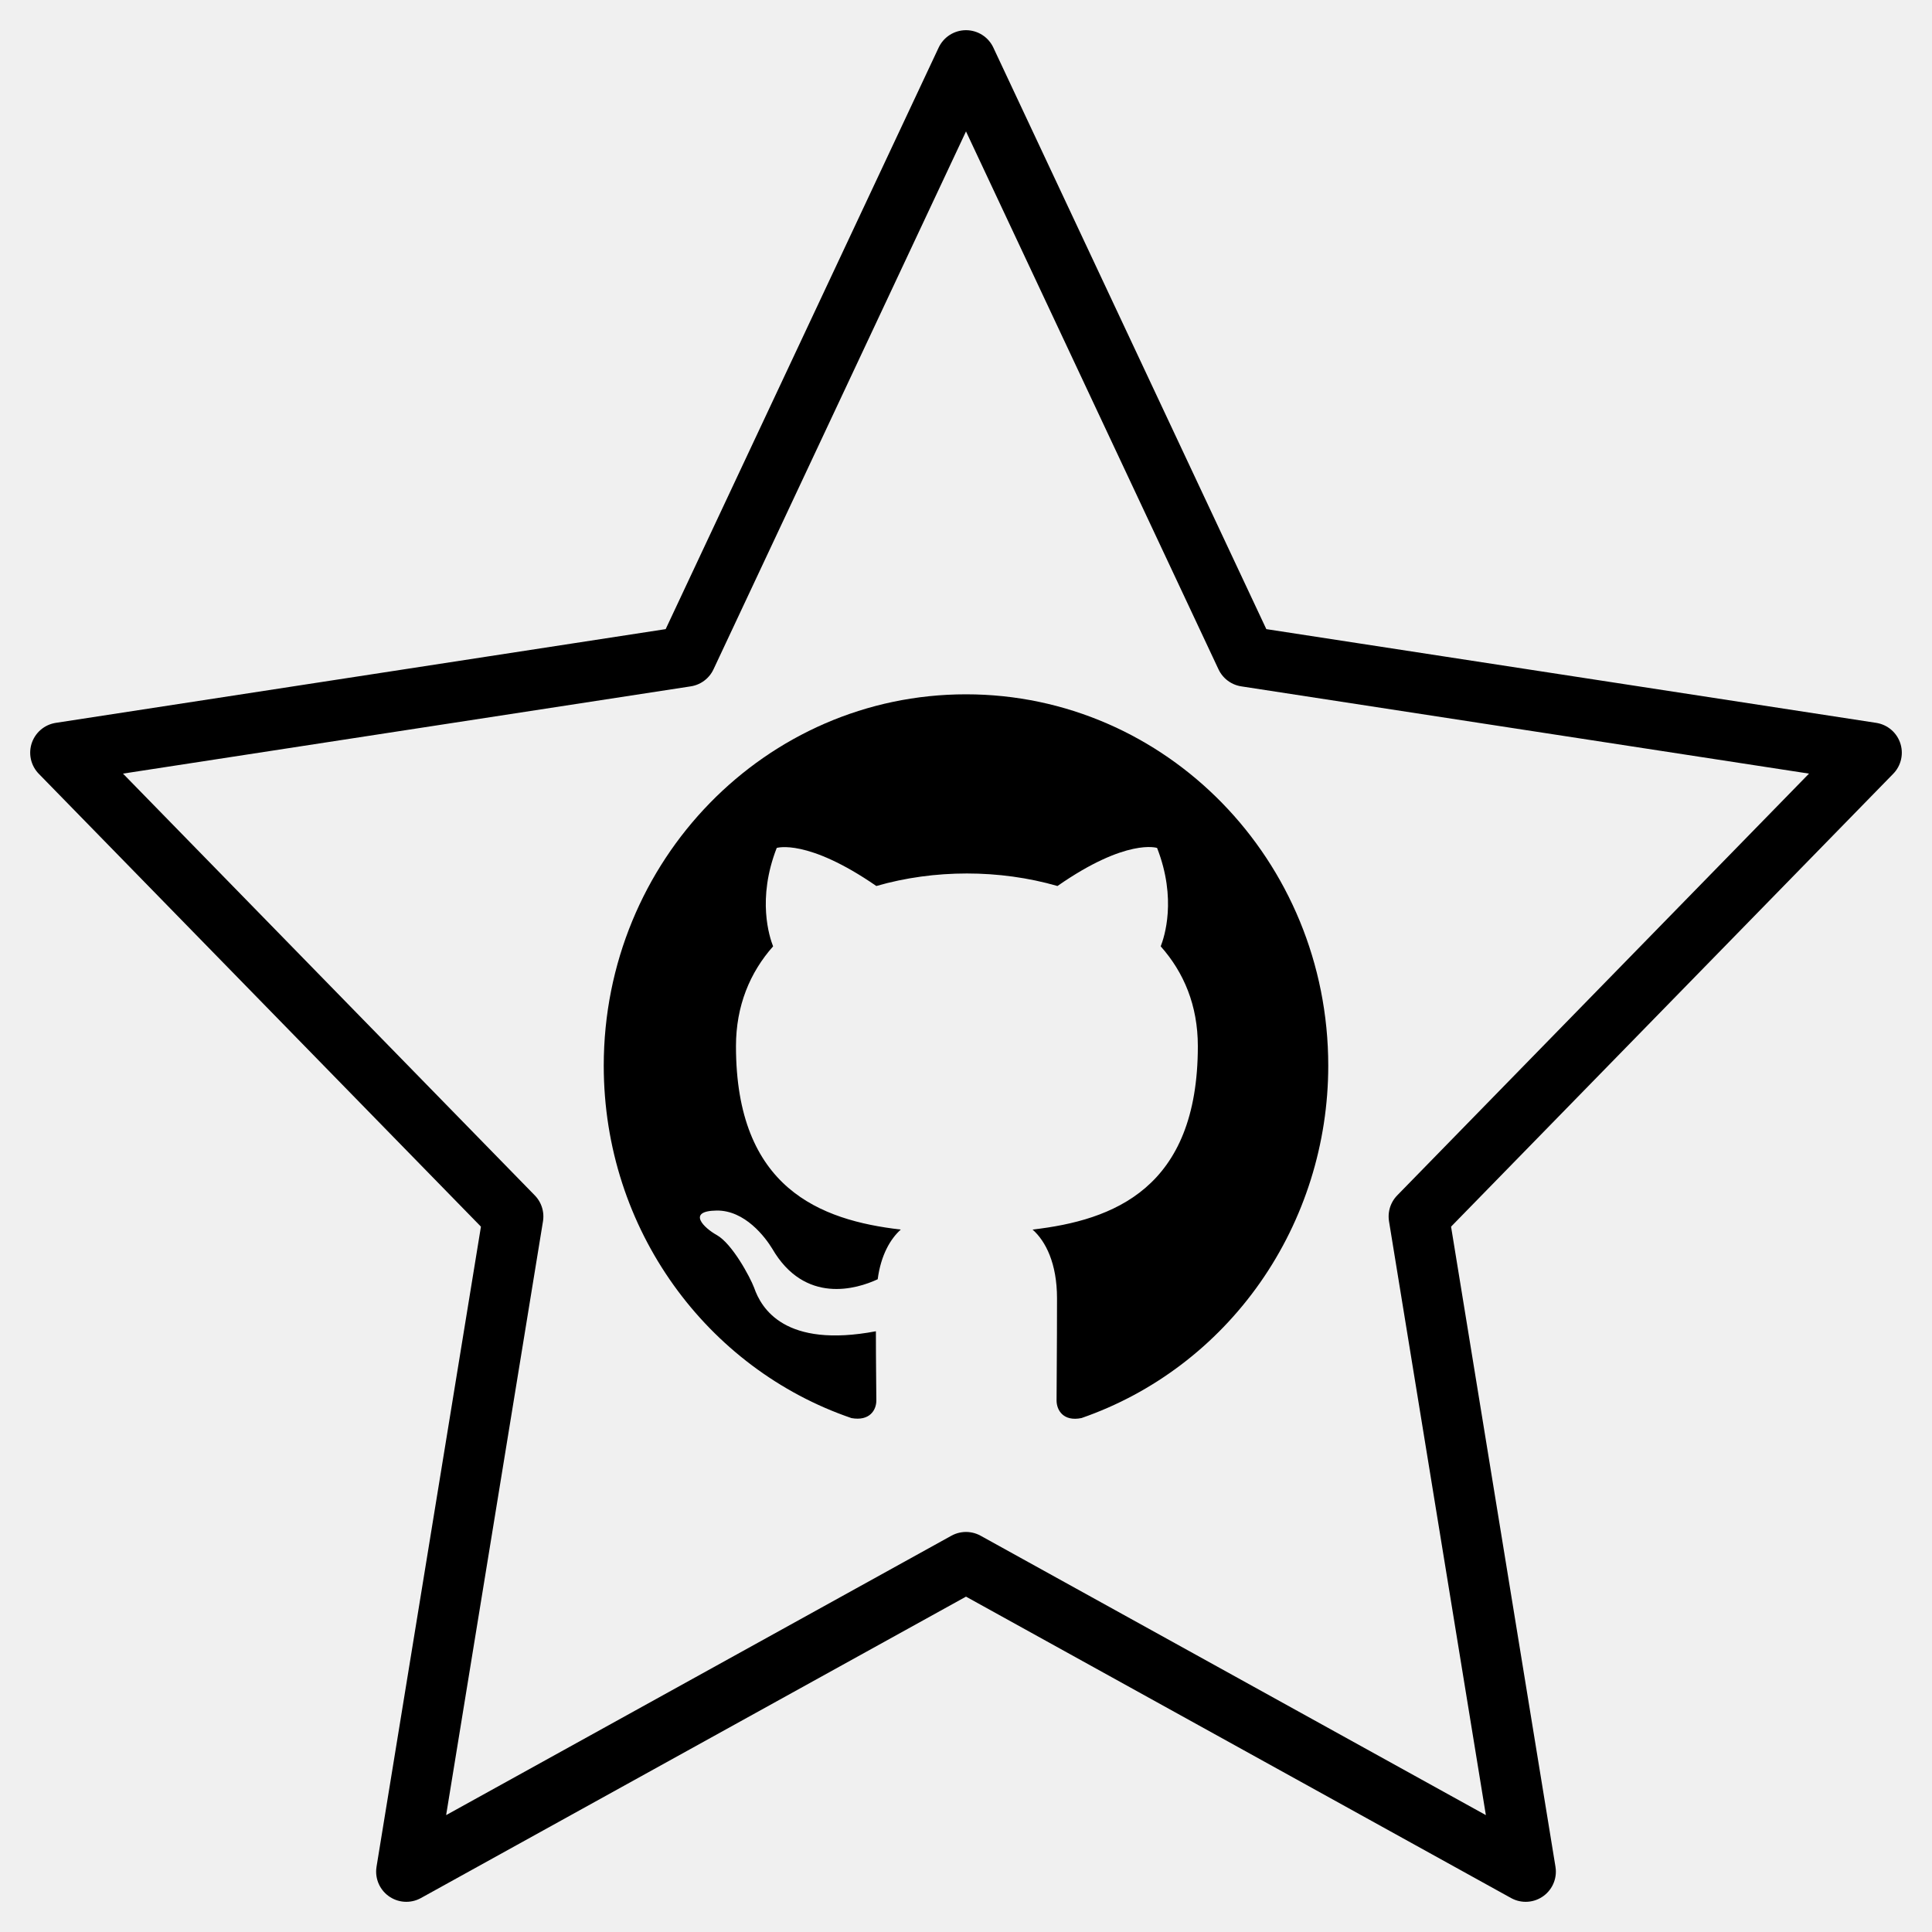
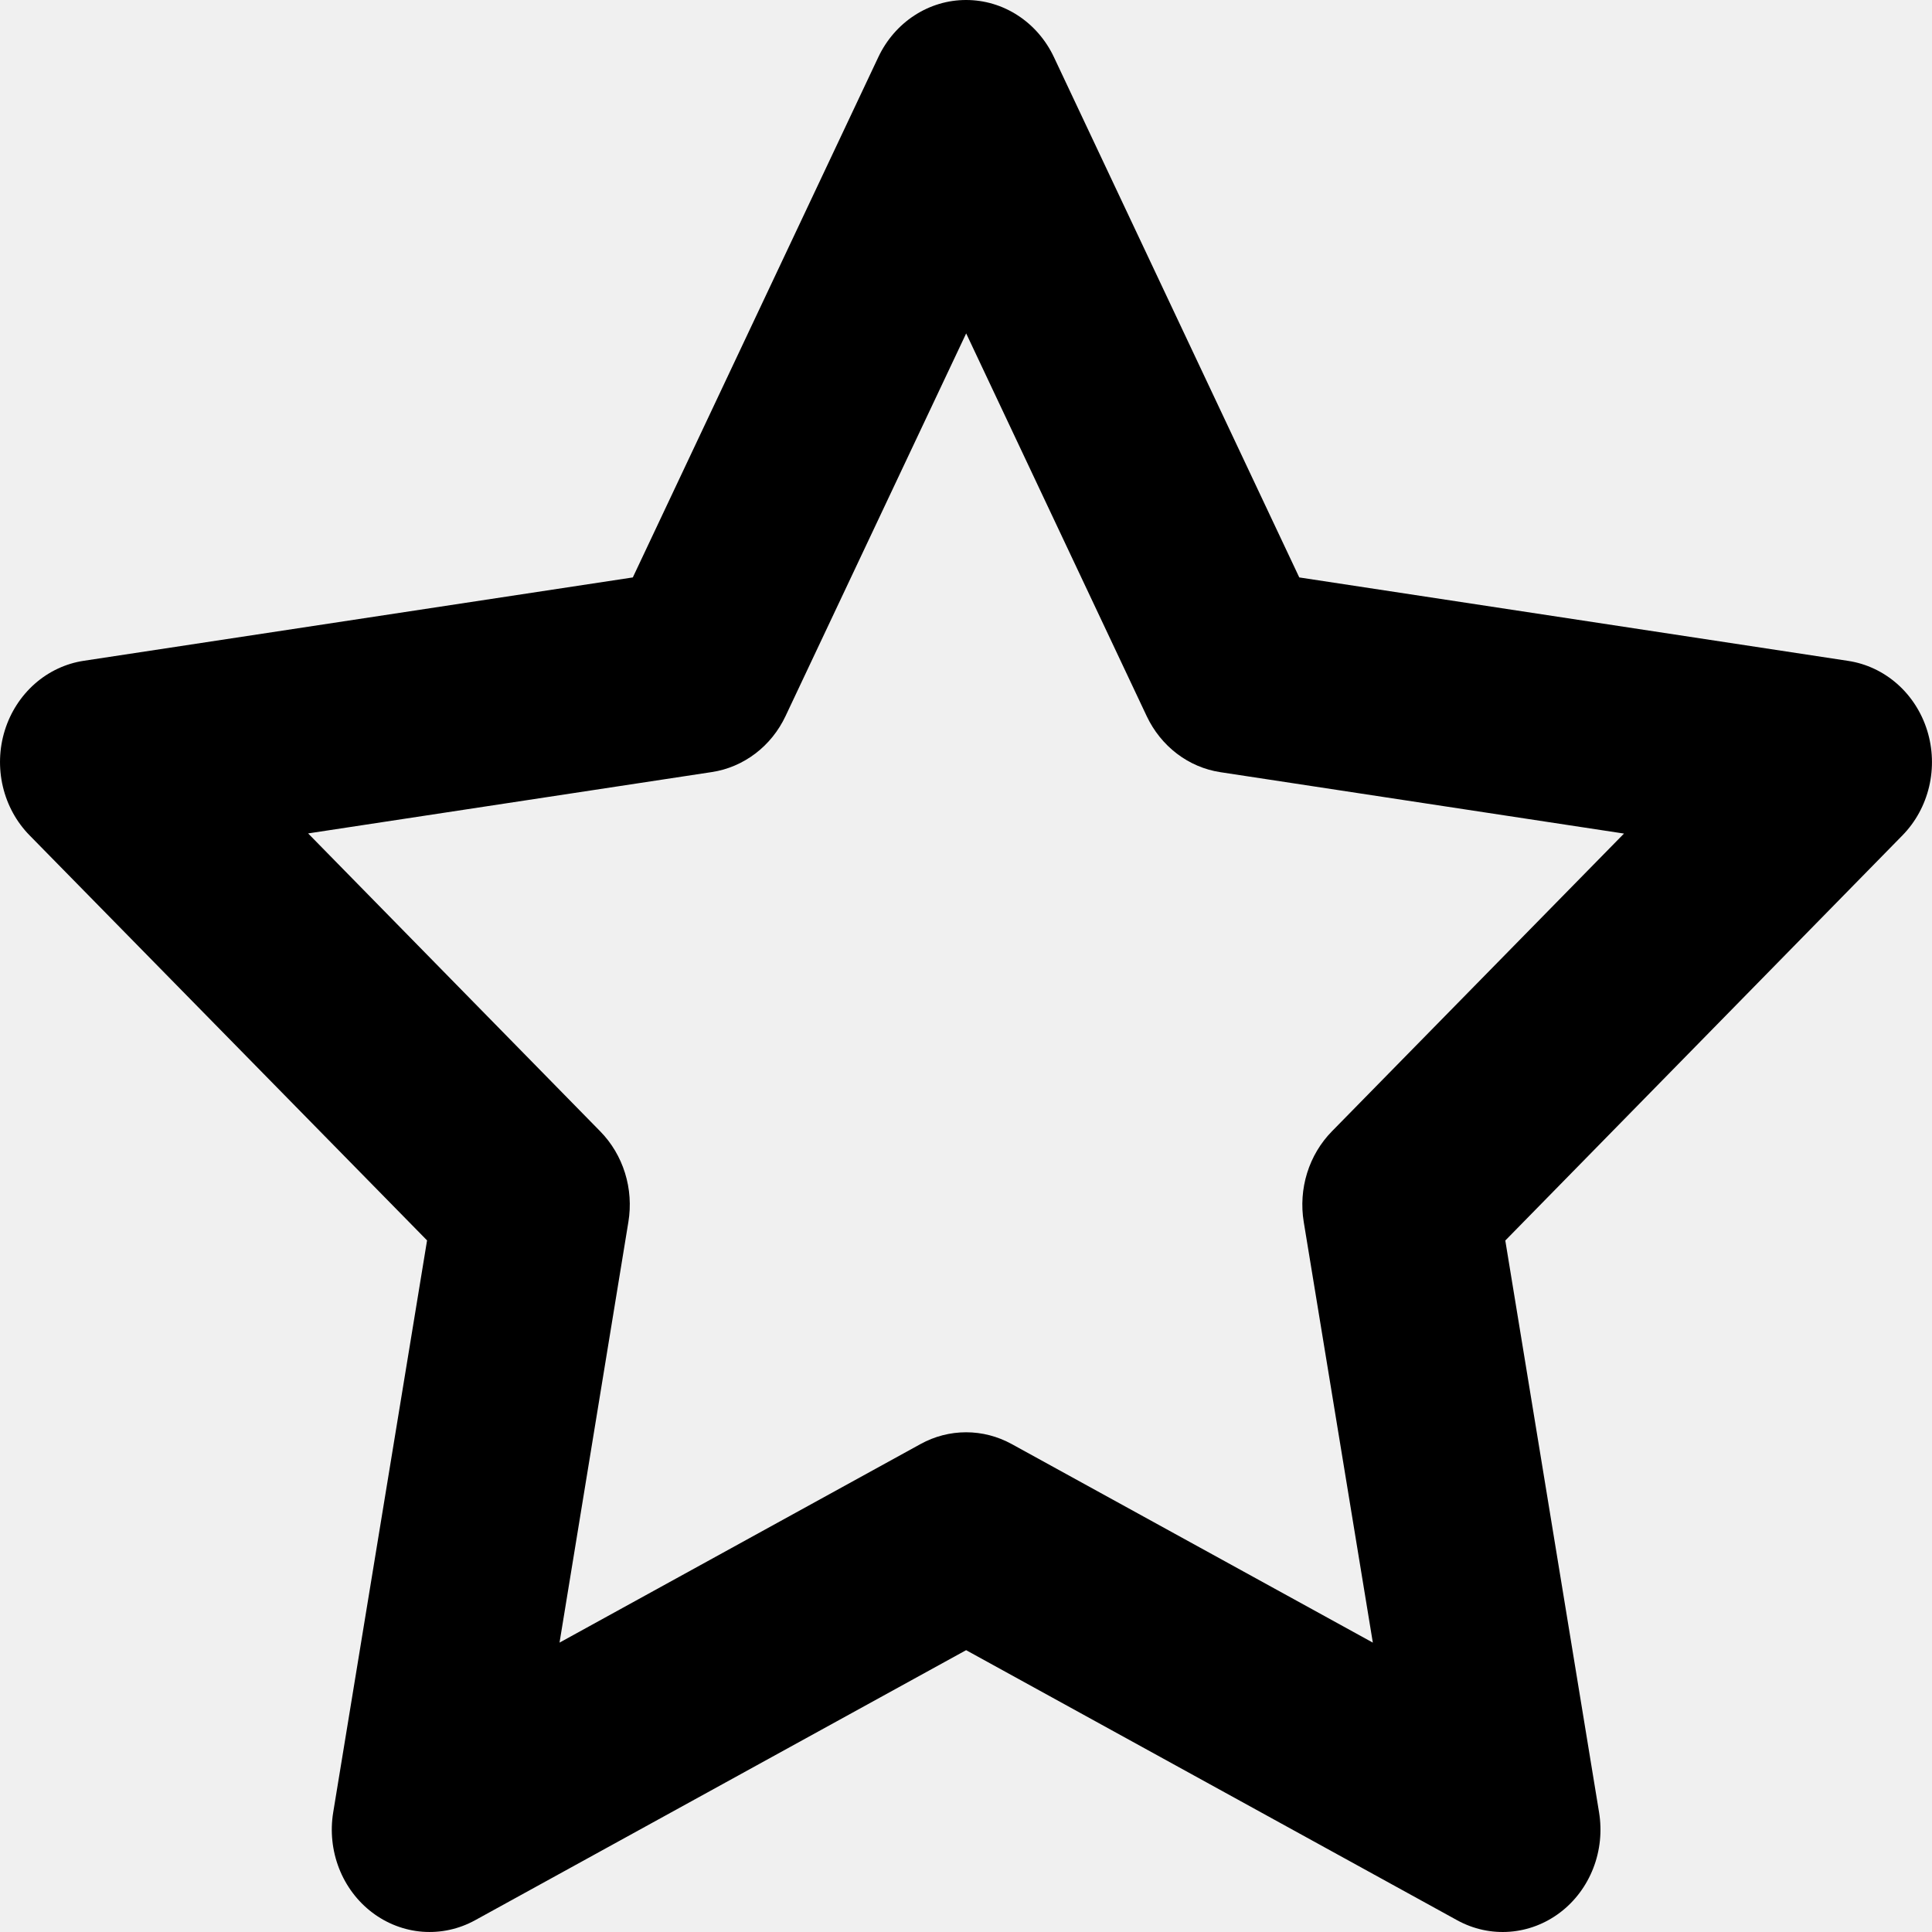
<svg xmlns="http://www.w3.org/2000/svg" width="64" height="64" fill="none">
-   <path d="m32 2 9.27 19.748L62 24.934 47 40.297 50.54 62 32 51.748 13.46 62 17 40.297 2 24.934l20.73-3.186L32 2Z" stroke="#000" stroke-width="2" stroke-linecap="round" stroke-linejoin="round" />
-   <path fill-rule="evenodd" clip-rule="evenodd" d="M32 23c-6.63 0-12 5.506-12 12.303 0 5.444 3.435 10.043 8.205 11.673.6.108.825-.262.825-.584 0-.292-.015-1.261-.015-2.292-3.015.569-3.795-.753-4.035-1.446-.135-.354-.72-1.446-1.23-1.738-.42-.231-1.02-.8-.015-.815.945-.015 1.62.892 1.845 1.261 1.08 1.861 2.805 1.338 3.495 1.015.105-.8.42-1.338.765-1.646-2.67-.308-5.46-1.369-5.46-6.075 0-1.338.465-2.445 1.23-3.307-.12-.308-.54-1.569.12-3.26 0 0 1.005-.323 3.3 1.261.96-.277 1.98-.415 3-.415s2.04.138 3 .415c2.295-1.599 3.3-1.261 3.3-1.261.66 1.692.24 2.953.12 3.26.765.861 1.23 1.953 1.23 3.307 0 4.721-2.805 5.767-5.475 6.075.435.384.81 1.123.81 2.276 0 1.646-.015 2.968-.015 3.384 0 .323.225.707.825.584 2.382-.825 4.452-2.394 5.919-4.488 1.466-2.094 2.256-4.607 2.256-7.185C44 28.506 38.63 23 32 23Z" fill="#000" />
+   <g clip-path="url(#a)">
+     <path fill-rule="evenodd" clip-rule="evenodd" d="M32.004 7.1e-7c.605-0 1.198.176 1.711.51.514.334.928.811 1.196 1.379l8.129 17.239 18.185 2.765c.598.091 1.16.355 1.622.762.462.407.806.942.993 1.543.187.601.209 1.245.065 1.859-.145.614-.45 1.173-.883 1.615L49.865 41.094l3.106 18.943c.102.623.036 1.264-.192 1.85-.228.586-.607 1.093-1.096 1.465-.489.372-1.068.593-1.671.639-.603.046-1.206-.086-1.741-.38l-16.267-8.947-16.267 8.947c-.535.294-1.137.425-1.74.38-.602-.046-1.181-.267-1.669-.638-.489-.371-.869-.878-1.097-1.463-.228-.585-.295-1.225-.194-1.848l3.11-18.952L.981 27.673c-.434-.441-.741-1.001-.886-1.616-.145-.615-.123-1.259.064-1.861.187-.602.532-1.137.994-1.545.463-.408 1.026-.672 1.625-.762l18.185-2.761L29.097 1.889c.268-.567.682-1.045 1.196-1.379.514-.334 1.107-.511 1.711-.51Zm0 11.048-5.983 12.675c-.232.492-.575.918-1 1.24s-.917.533-1.436.612l-13.378 2.033 9.676 9.869c.377.384.658.857.821 1.38.163.523.201 1.079.112 1.621l-2.281 13.936 11.961-6.579c.465-.256.982-.389 1.508-.389.525 0 1.043.134 1.508.389l11.965 6.579-2.289-13.936c-.089-.542-.05-1.098.112-1.621.163-.523.444-.996.821-1.38l9.676-9.864-13.373-2.034c-.519-.079-1.012-.289-1.436-.612-.424-.323-.767-.748-1-1.24l-5.983-12.684v.005Z" fill="#000" />
+   </g>
+   <defs>
+     <clipPath id="a">
+       <path fill="#fff" d="M0 0h64v64H0z" />
+     </clipPath>
+   </defs>
</svg>
